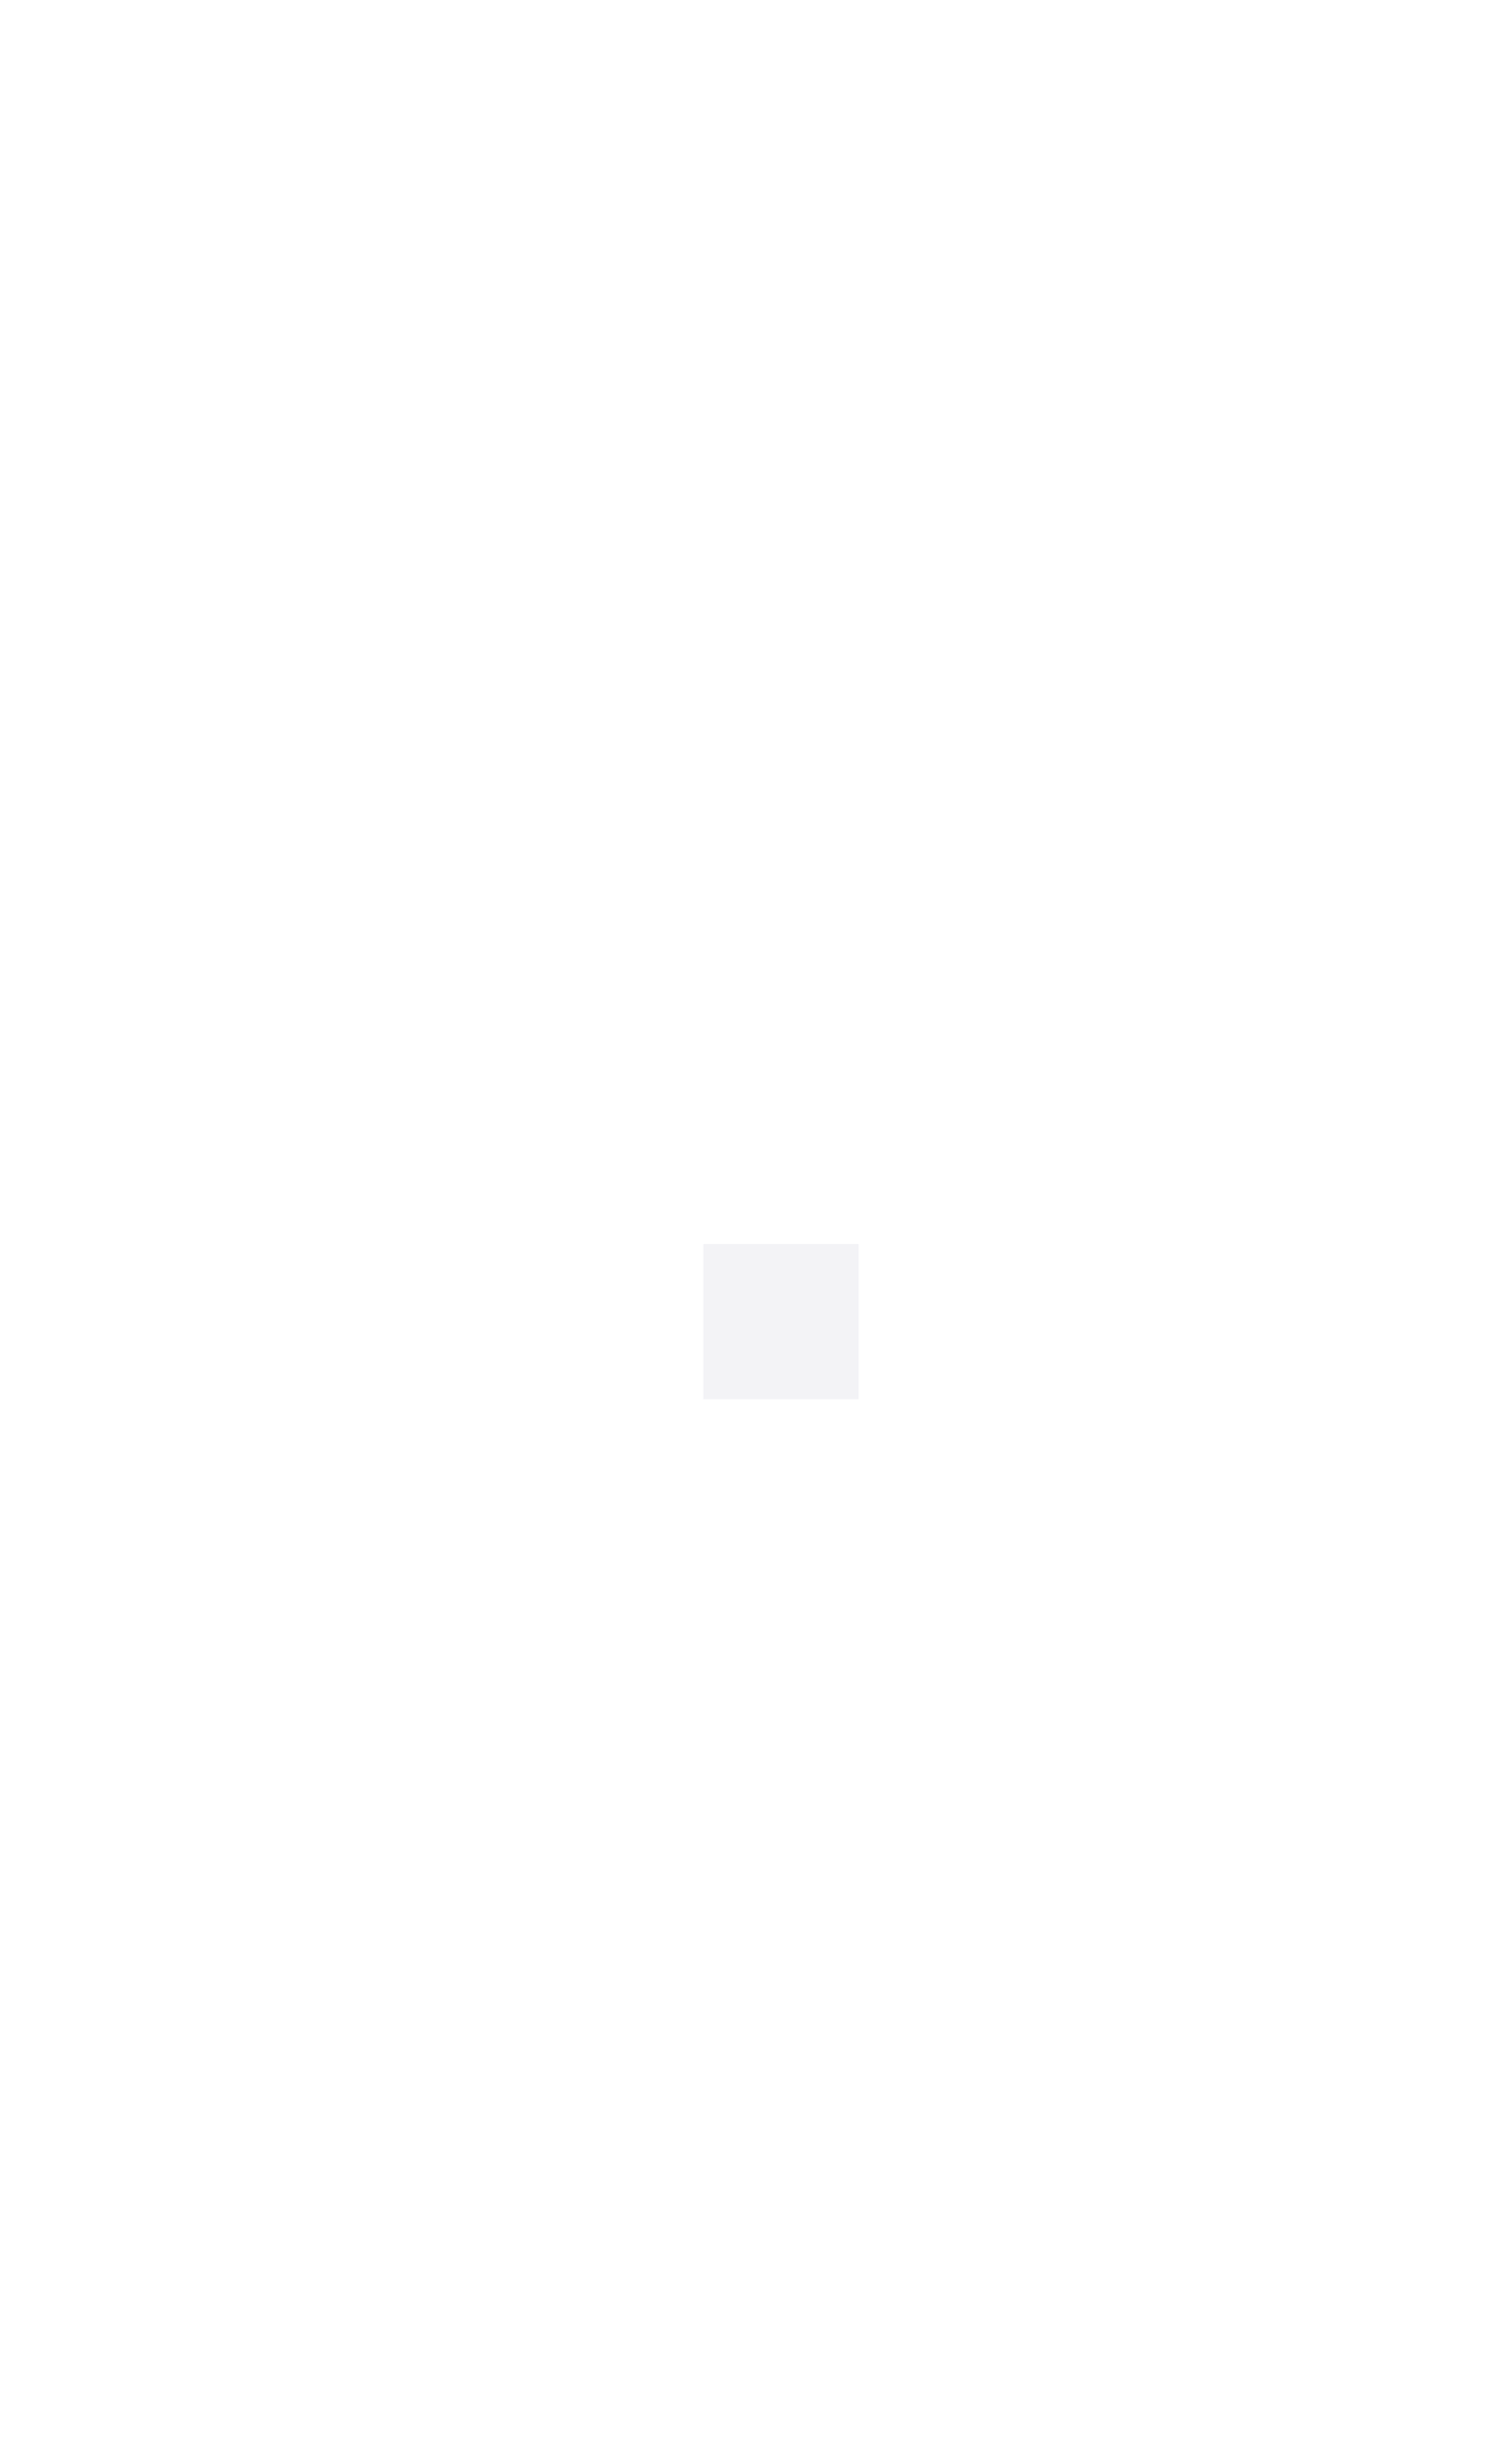
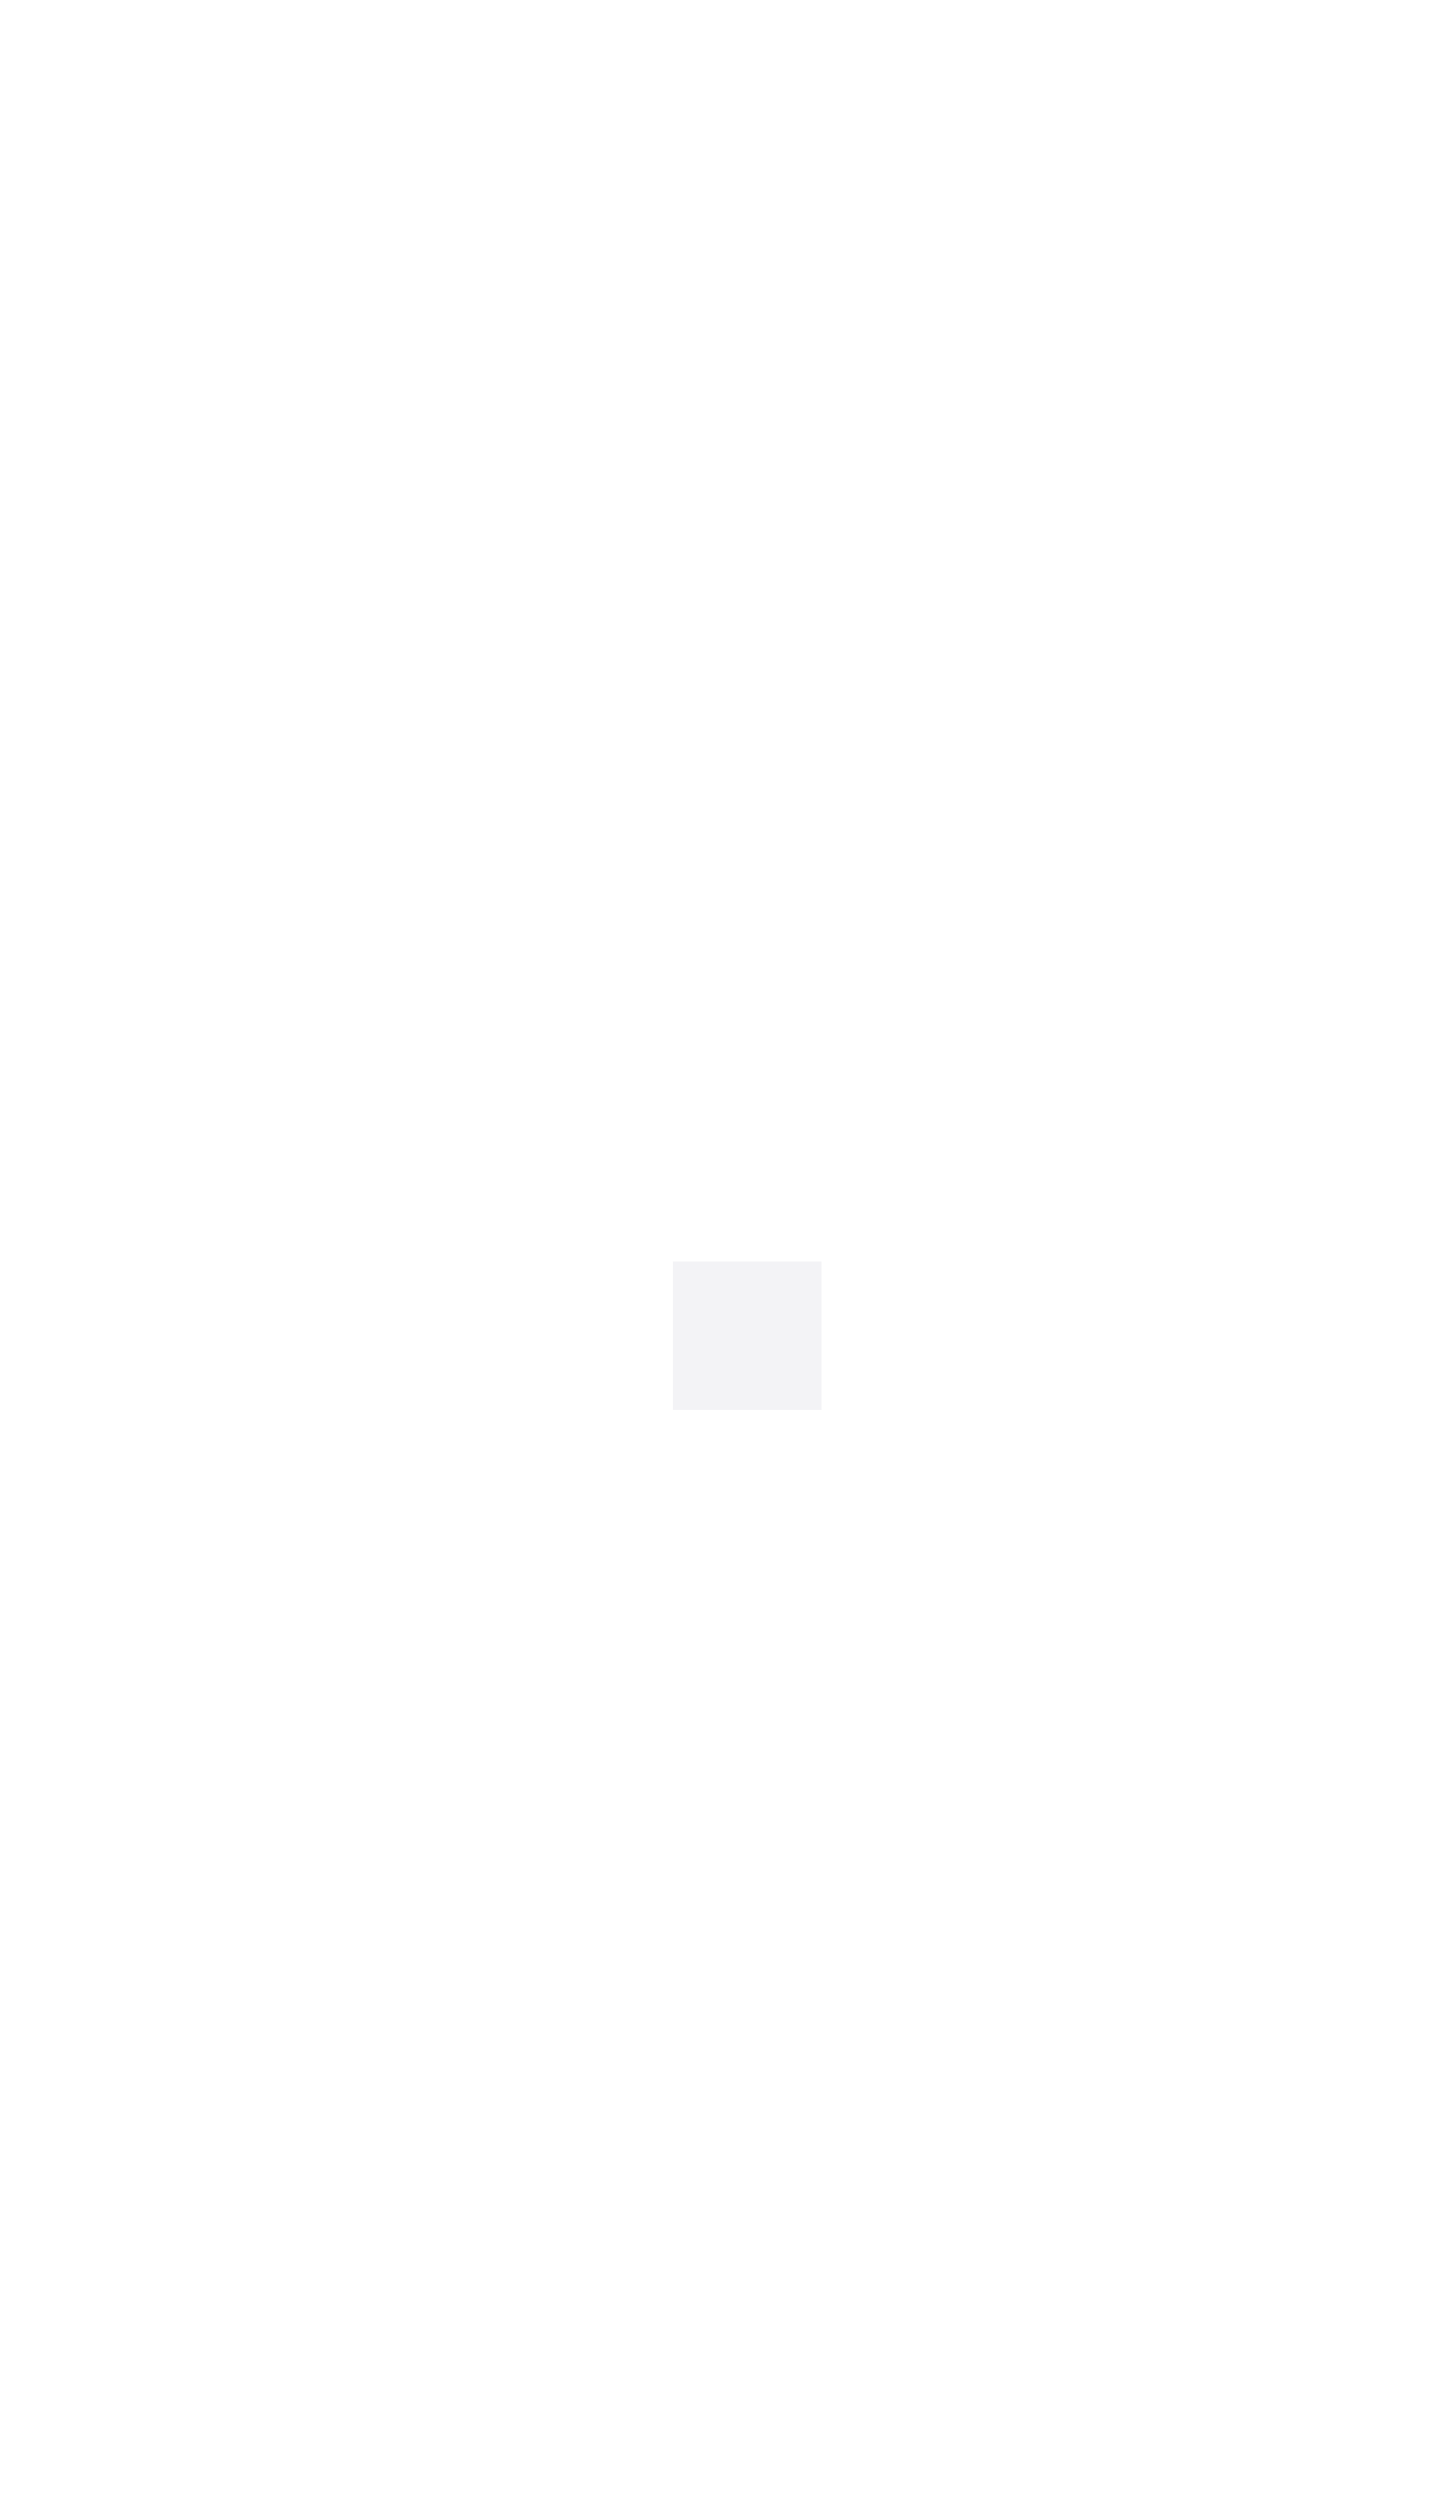
- <svg xmlns="http://www.w3.org/2000/svg" viewBox="-50 -83 100 165">
+ <svg xmlns="http://www.w3.org/2000/svg" viewBox="-50 -88 100 175">
  <style>
    .symbol {
      fill: #f3f3f6;
      text-anchor: middle;
      dominant-baseline: middle;
      font-family: Helvetica, Arial, sans-serif;
    }
  </style>
  <text cx="50%" cy="50%" font-size="100" class="symbol">·</text>
</svg>
